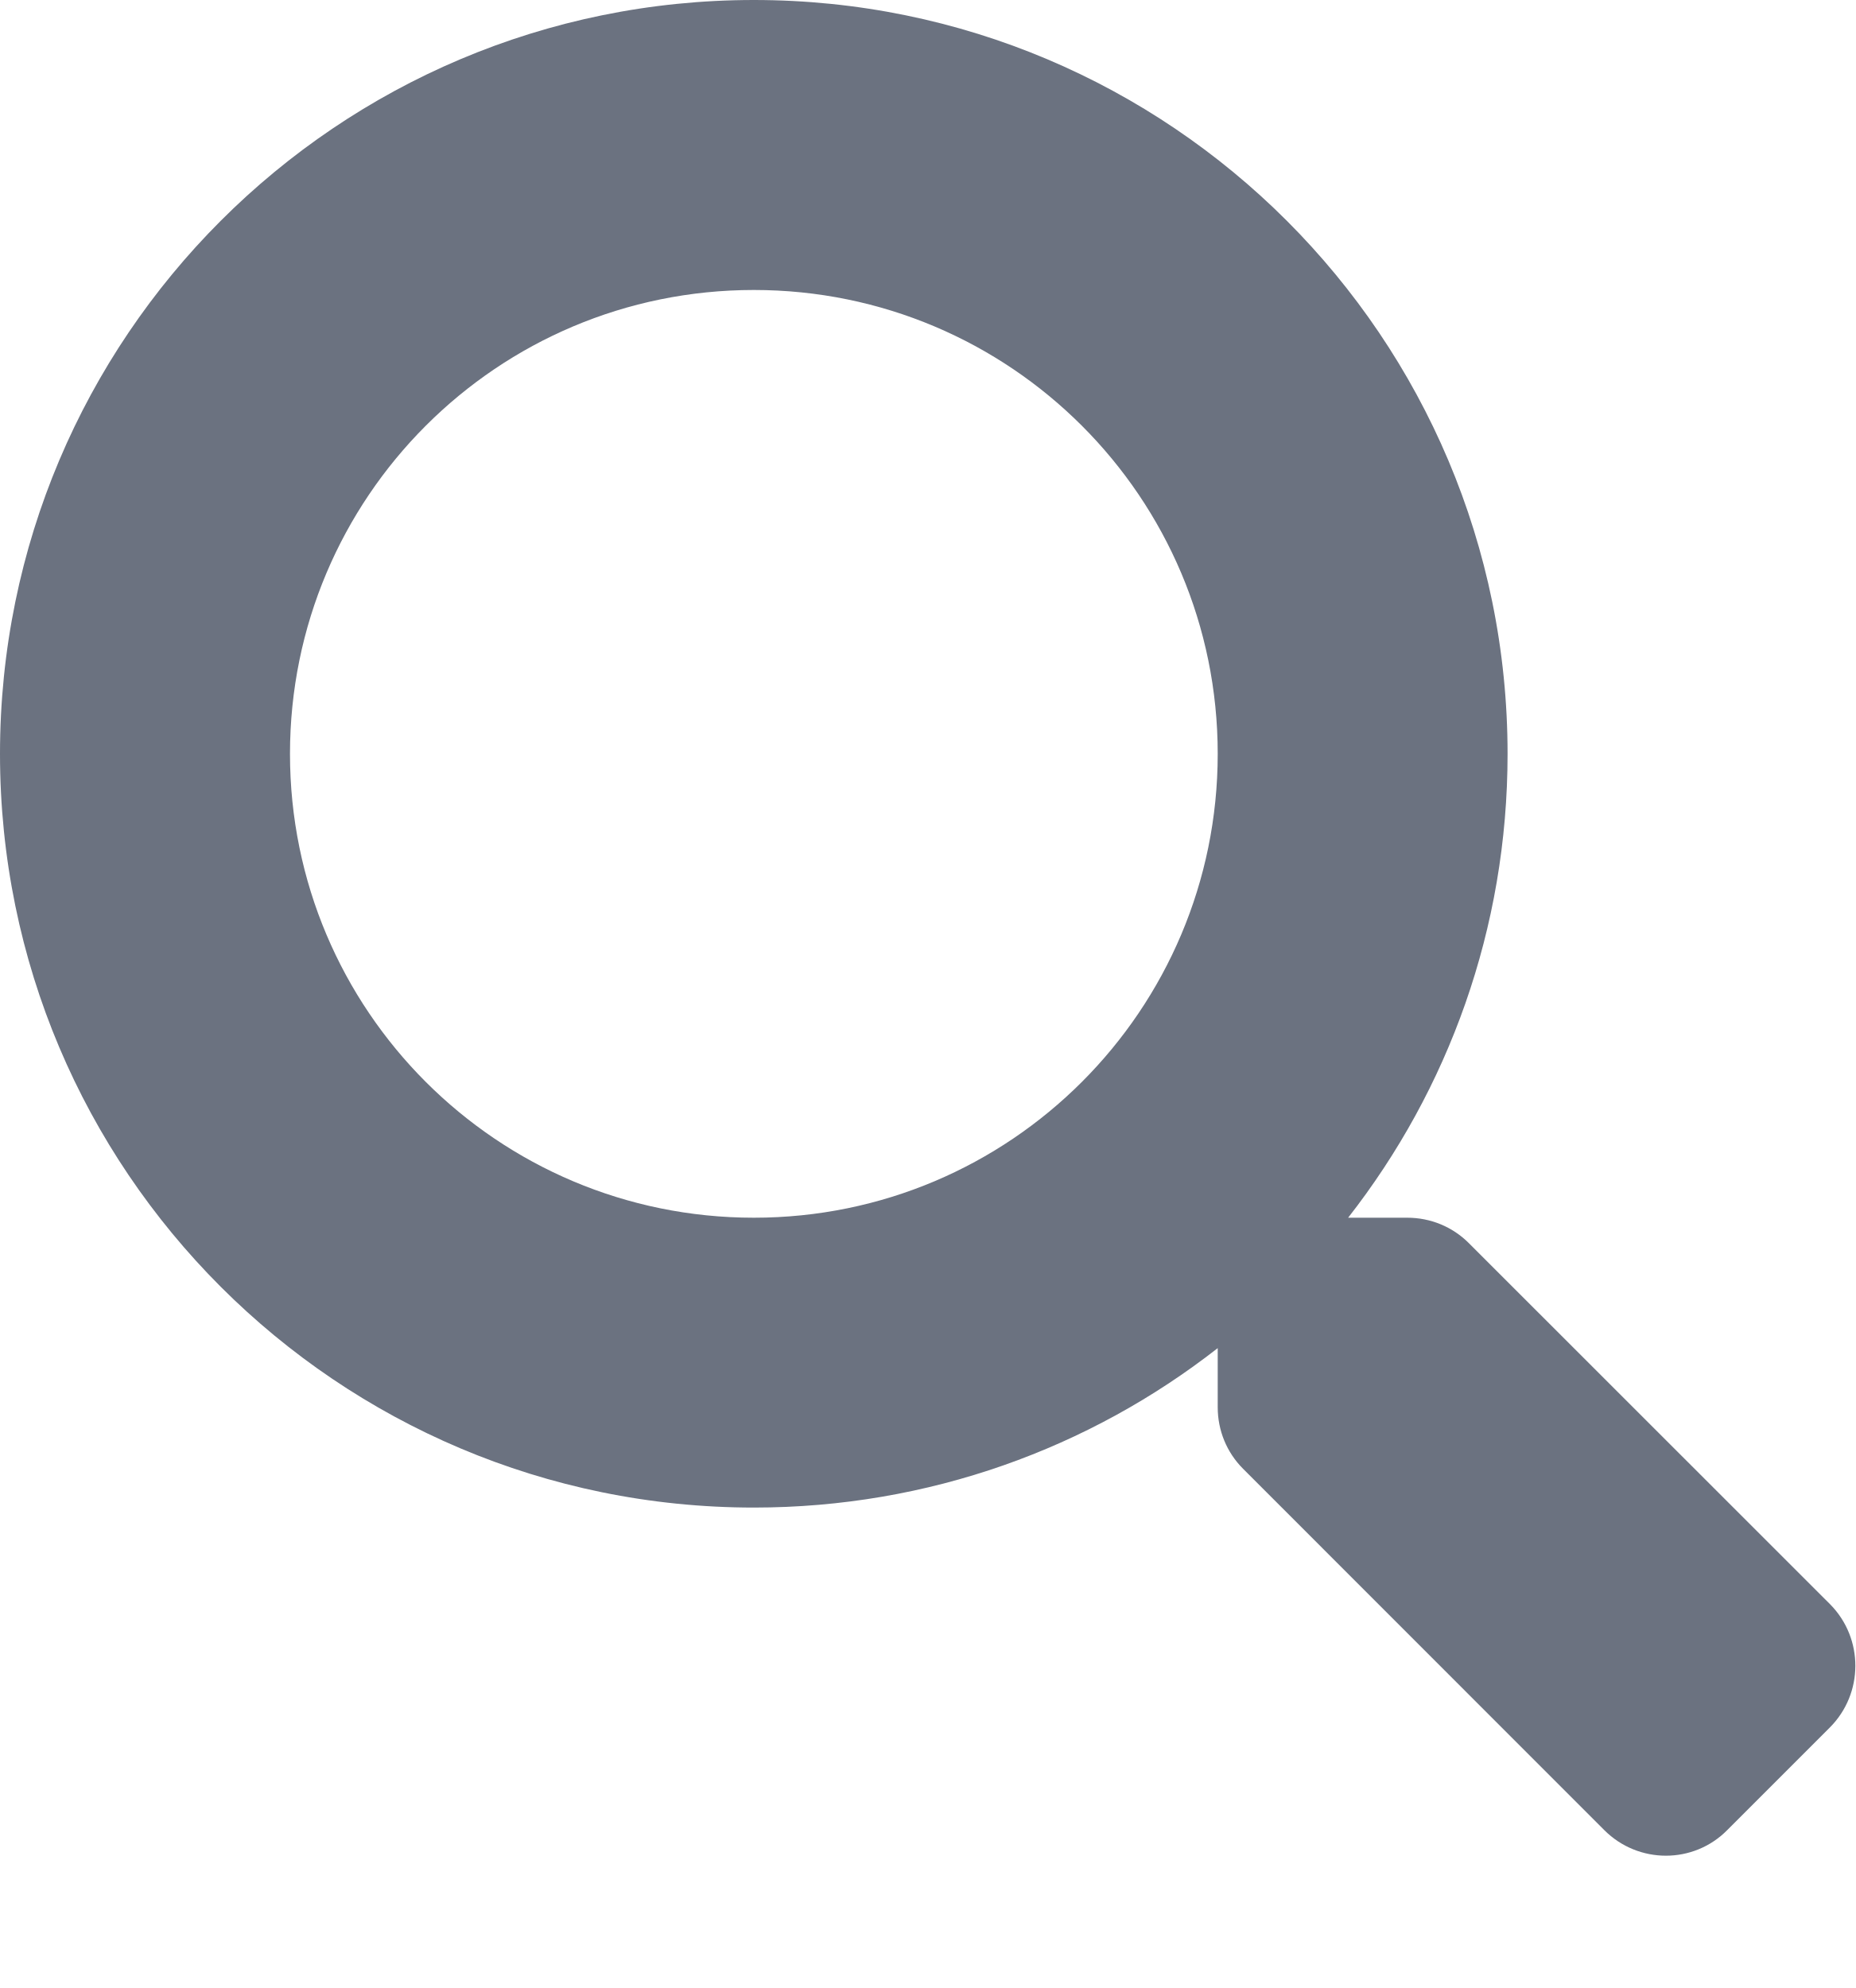
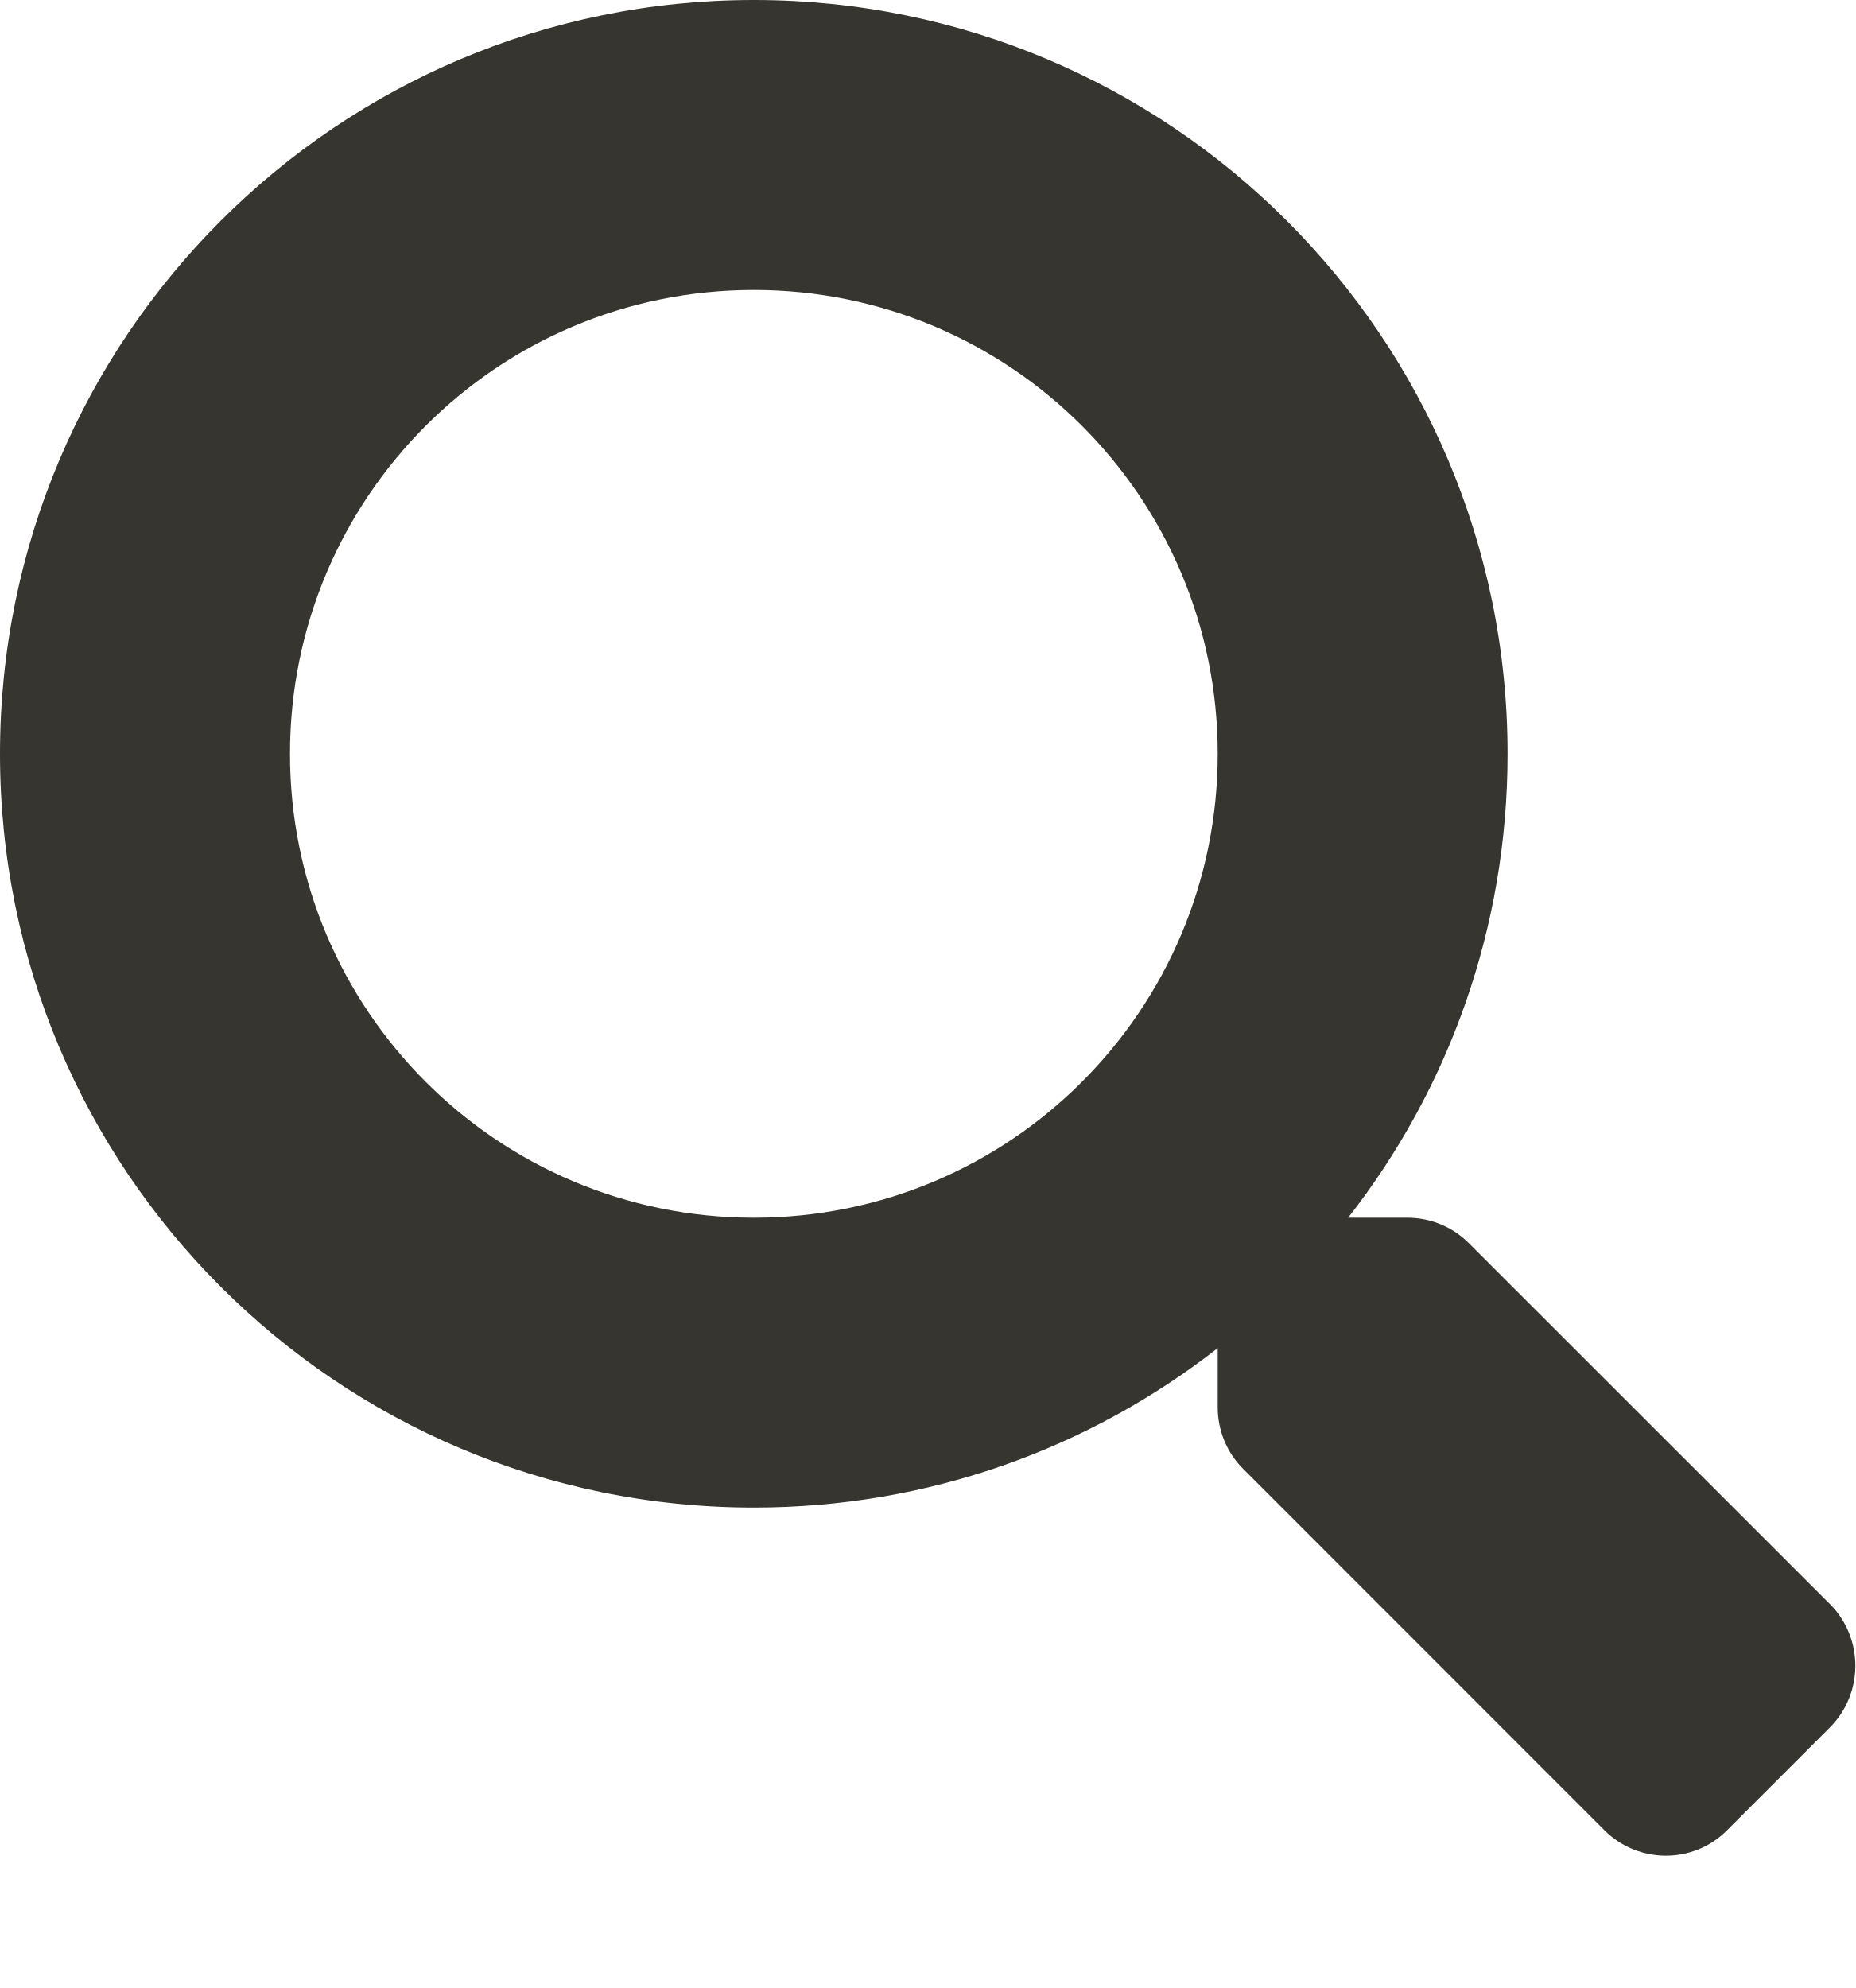
- <svg xmlns="http://www.w3.org/2000/svg" width="14" height="15" viewBox="0 0 14 15" fill="#6B7280">
-   <path d="M13.809 12.105L11.082 9.379C10.959 9.256 10.793 9.188 10.618 9.188H10.172C10.927 8.222 11.375 7.008 11.375 5.688C11.375 2.546 8.829 0 5.688 0C2.546 0 0 2.546 0 5.688C0 8.829 2.546 11.375 5.688 11.375C7.008 11.375 8.222 10.927 9.188 10.172V10.618C9.188 10.793 9.256 10.959 9.379 11.082L12.105 13.809C12.362 14.066 12.778 14.066 13.032 13.809L13.806 13.035C14.063 12.778 14.063 12.362 13.809 12.105ZM5.688 9.188C3.754 9.188 2.188 7.623 2.188 5.688C2.188 3.754 3.752 2.188 5.688 2.188C7.621 2.188 9.188 3.752 9.188 5.688C9.188 7.621 7.623 9.188 5.688 9.188Z" fill="#6B7280" />
+ <svg xmlns="http://www.w3.org/2000/svg" width="14" height="15" viewBox="0 0 14 15" fill="#37352f">
+   <path d="M13.809 12.105L11.082 9.379C10.959 9.256 10.793 9.188 10.618 9.188H10.172C10.927 8.222 11.375 7.008 11.375 5.688C11.375 2.546 8.829 0 5.688 0C2.546 0 0 2.546 0 5.688C0 8.829 2.546 11.375 5.688 11.375C7.008 11.375 8.222 10.927 9.188 10.172V10.618C9.188 10.793 9.256 10.959 9.379 11.082L12.105 13.809C12.362 14.066 12.778 14.066 13.032 13.809L13.806 13.035C14.063 12.778 14.063 12.362 13.809 12.105ZM5.688 9.188C3.754 9.188 2.188 7.623 2.188 5.688C2.188 3.754 3.752 2.188 5.688 2.188C7.621 2.188 9.188 3.752 9.188 5.688C9.188 7.621 7.623 9.188 5.688 9.188Z" fill="#37352f" />
</svg>
